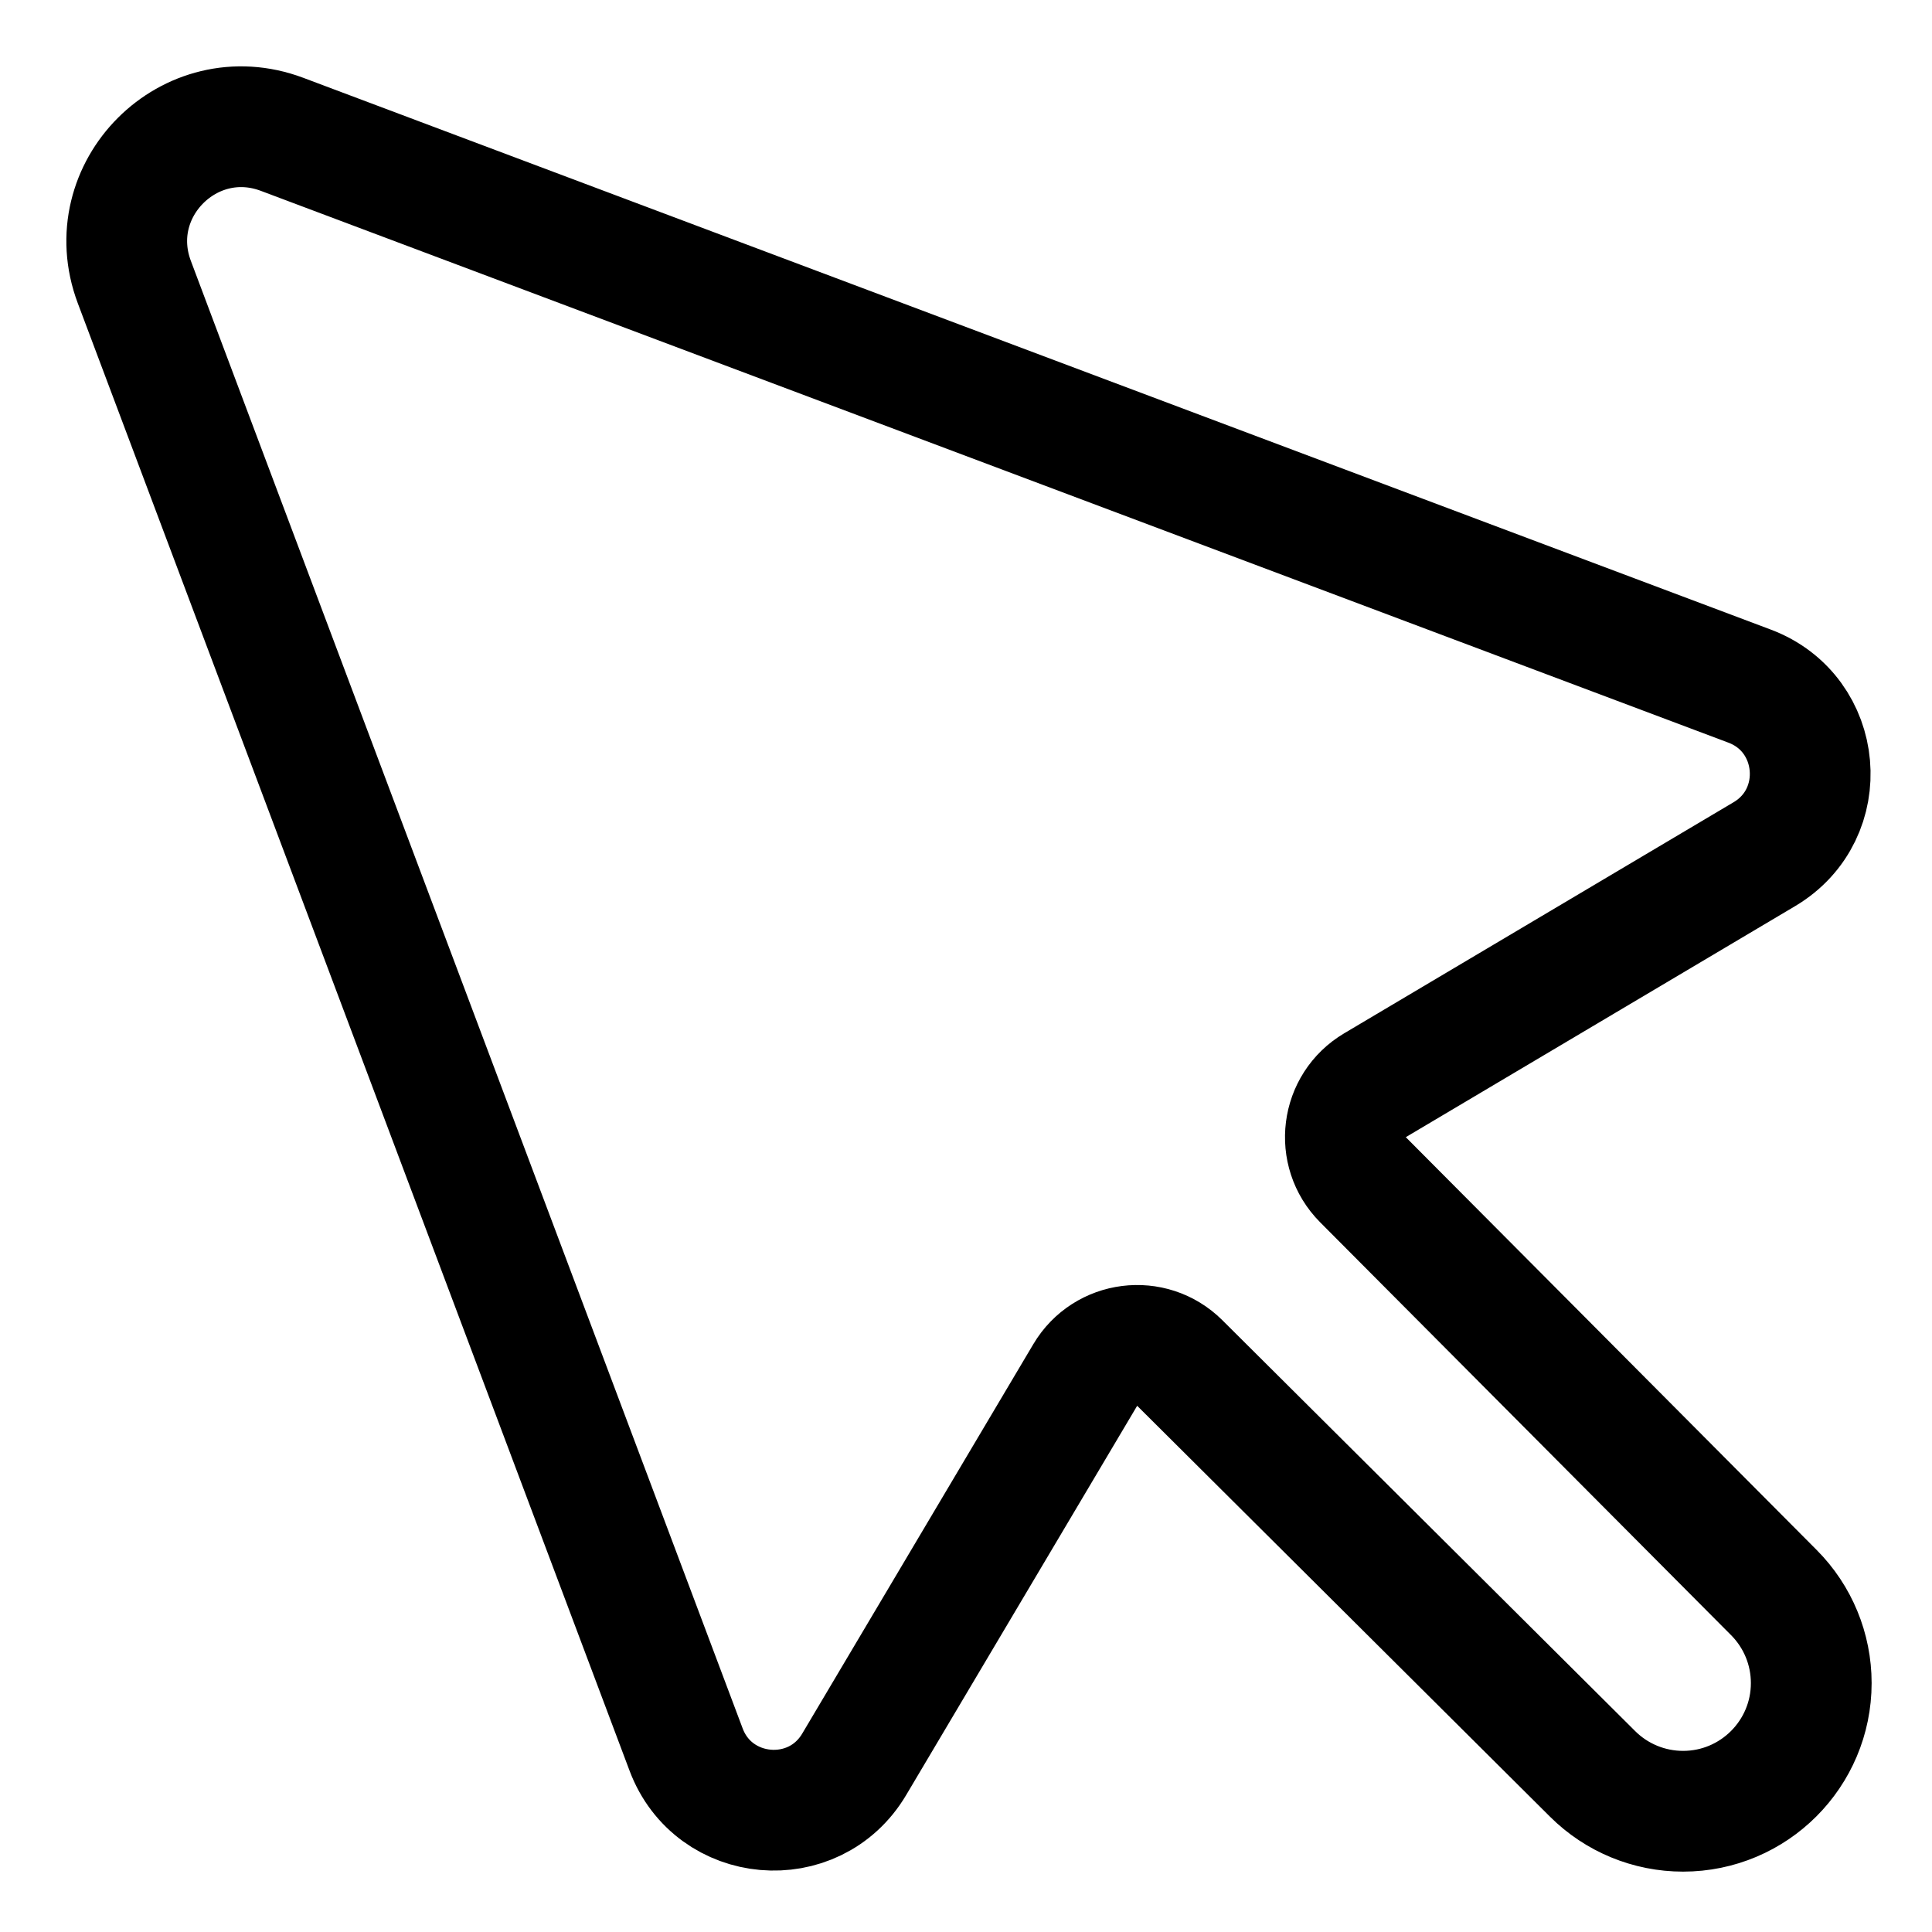
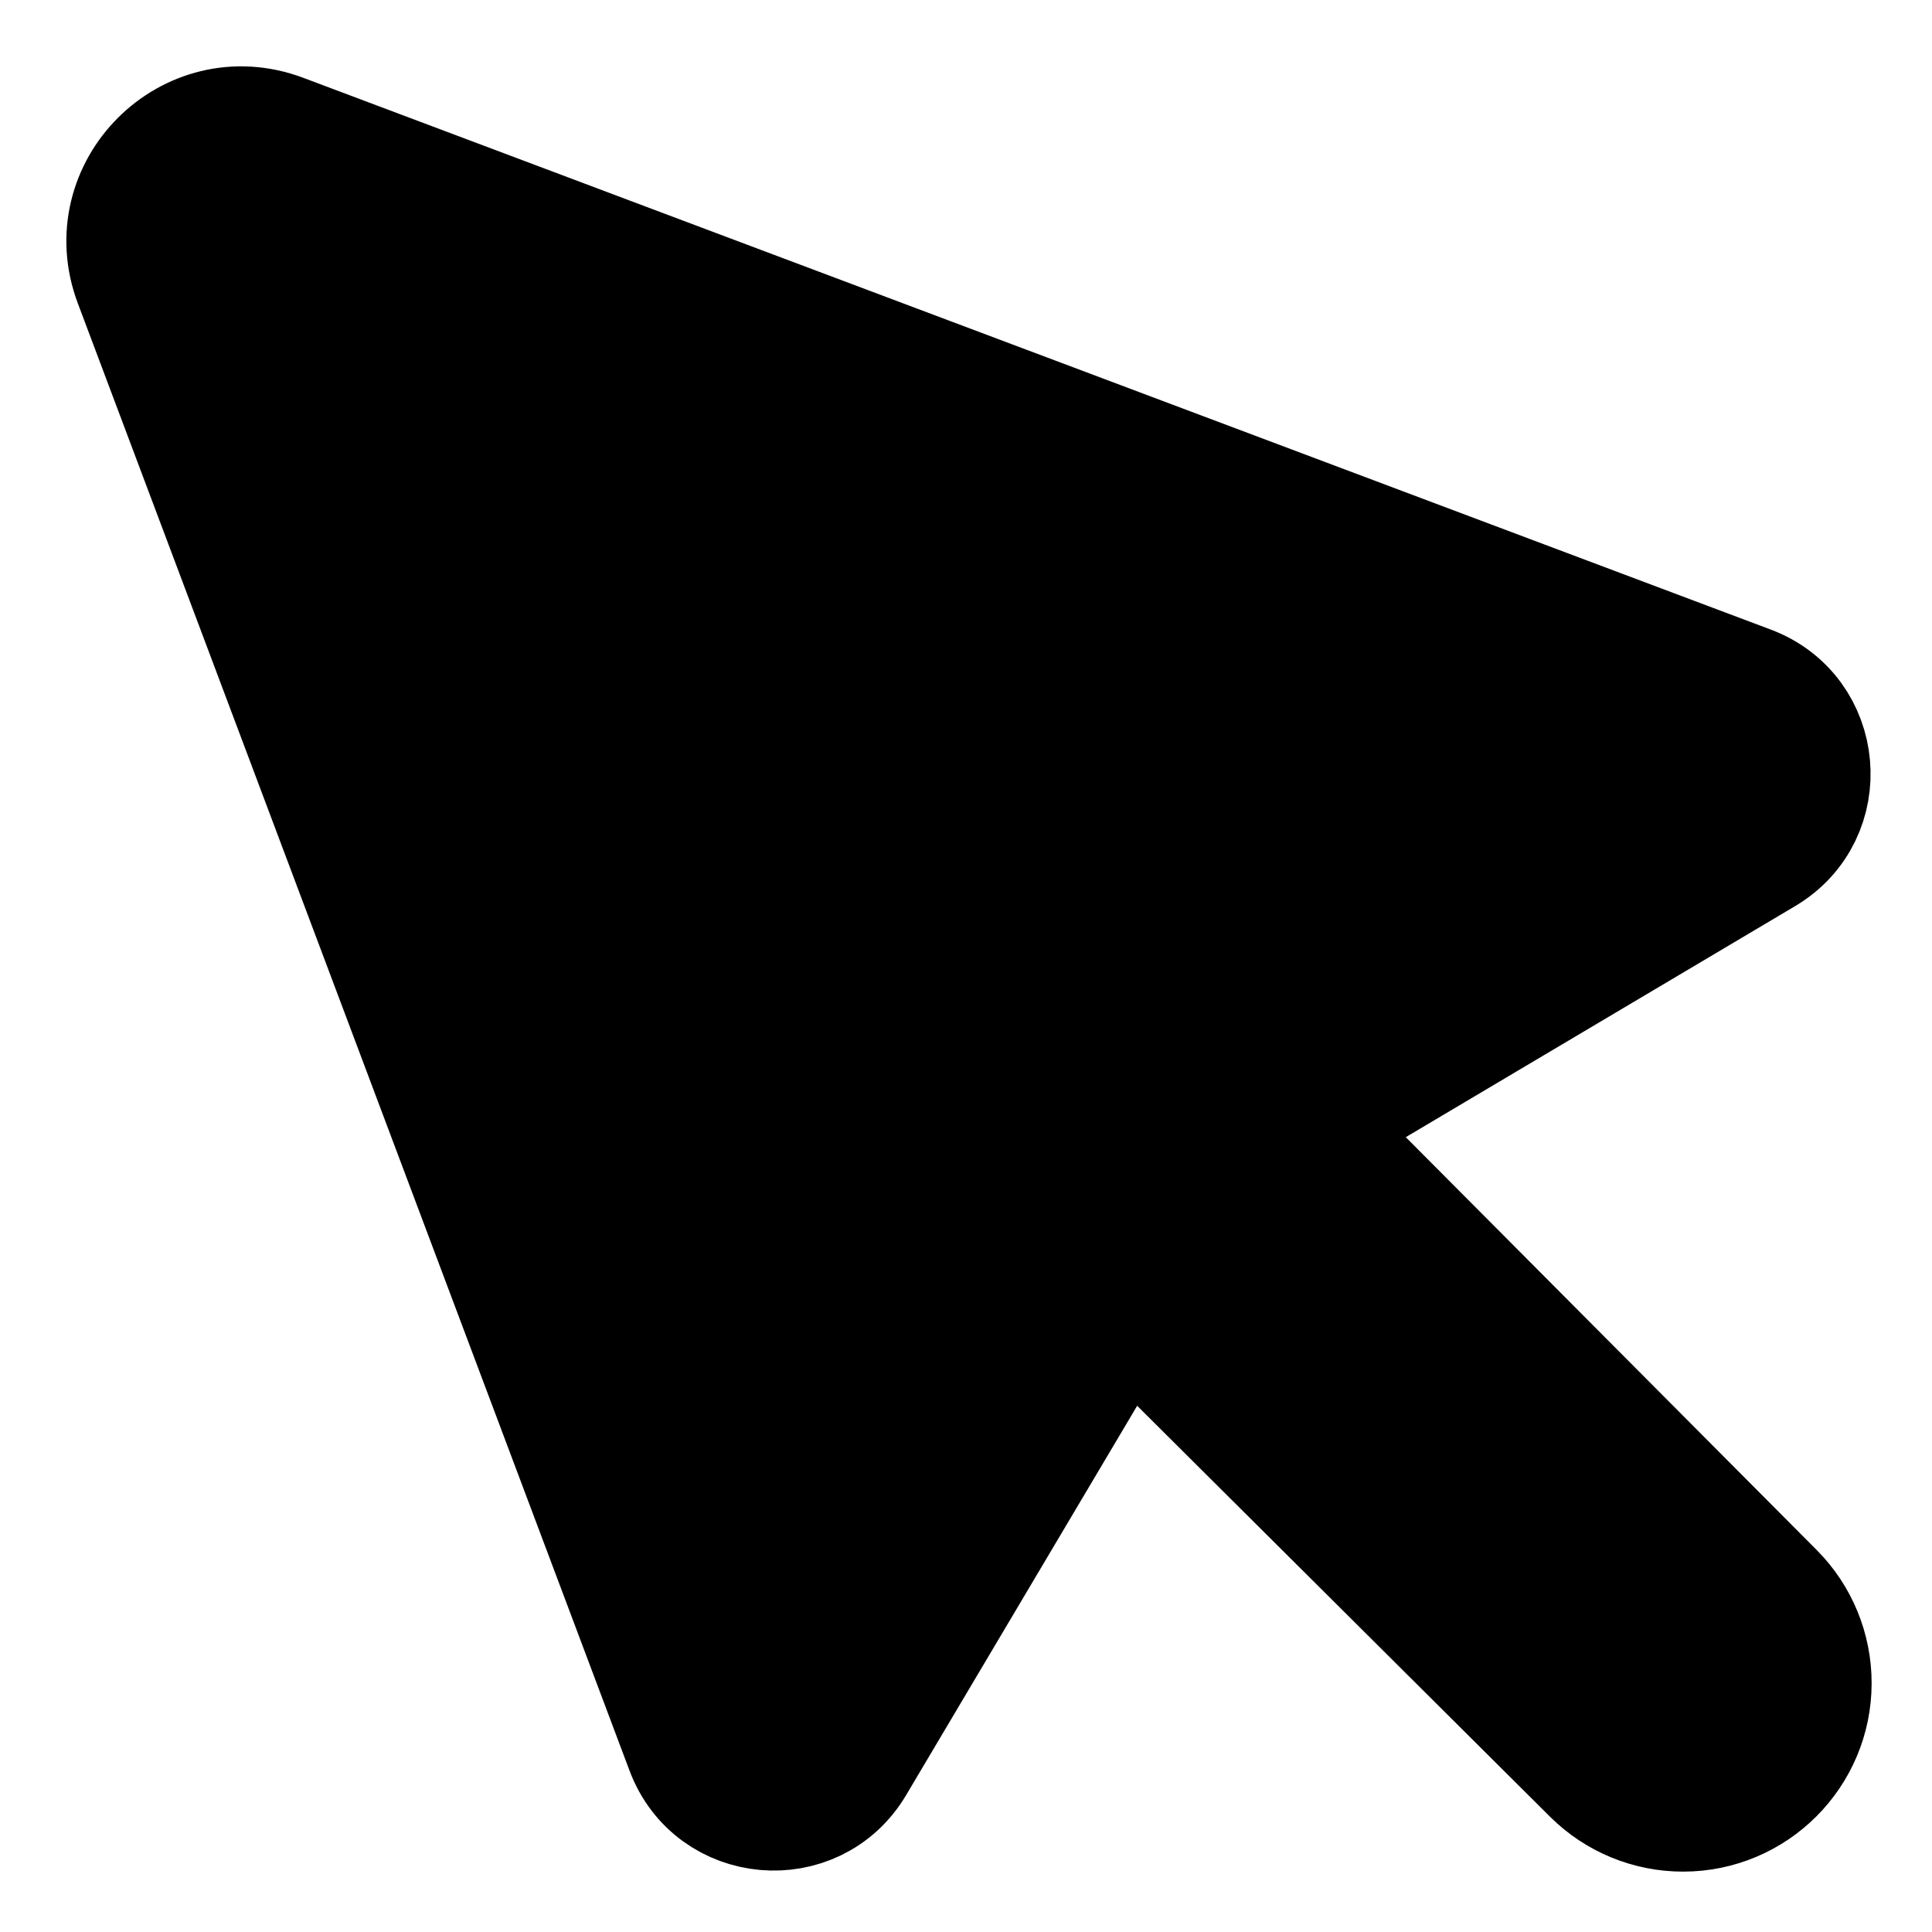
<svg xmlns="http://www.w3.org/2000/svg" width="32" height="32" viewBox="0 0 32 32" fill="none" data-fui-icon="true">
-   <path d="M11.364 28.978L2.225 4.672C1.65 3.143 3.143 1.65 4.672 2.225L28.978 11.364C30.195 11.821 30.342 13.484 29.223 14.148L22.774 17.975C22.213 18.307 22.115 19.078 22.575 19.54L29.382 26.379C29.778 26.777 30 27.315 30 27.877C30 29.049 29.049 30 27.877 30C27.315 30 26.777 29.778 26.379 29.382L19.54 22.575C19.078 22.116 18.307 22.213 17.975 22.774L14.148 29.223C13.484 30.342 11.821 30.195 11.364 28.978Z" stroke="currentColor" stroke-width="2" stroke-linecap="round" />
+   <path d="M11.364 28.978L2.225 4.672C1.65 3.143 3.143 1.65 4.672 2.225L28.978 11.364C30.195 11.821 30.342 13.484 29.223 14.148L22.774 17.975C22.213 18.307 22.115 19.078 22.575 19.54L29.382 26.379C29.778 26.777 30 27.315 30 27.877C30 29.049 29.049 30 27.877 30C27.315 30 26.777 29.778 26.379 29.382L19.54 22.575C19.078 22.116 18.307 22.213 17.975 22.774L14.148 29.223C13.484 30.342 11.821 30.195 11.364 28.978Z" fill="currentColor" stroke="currentColor" stroke-width="2" stroke-linecap="round" />
</svg>
